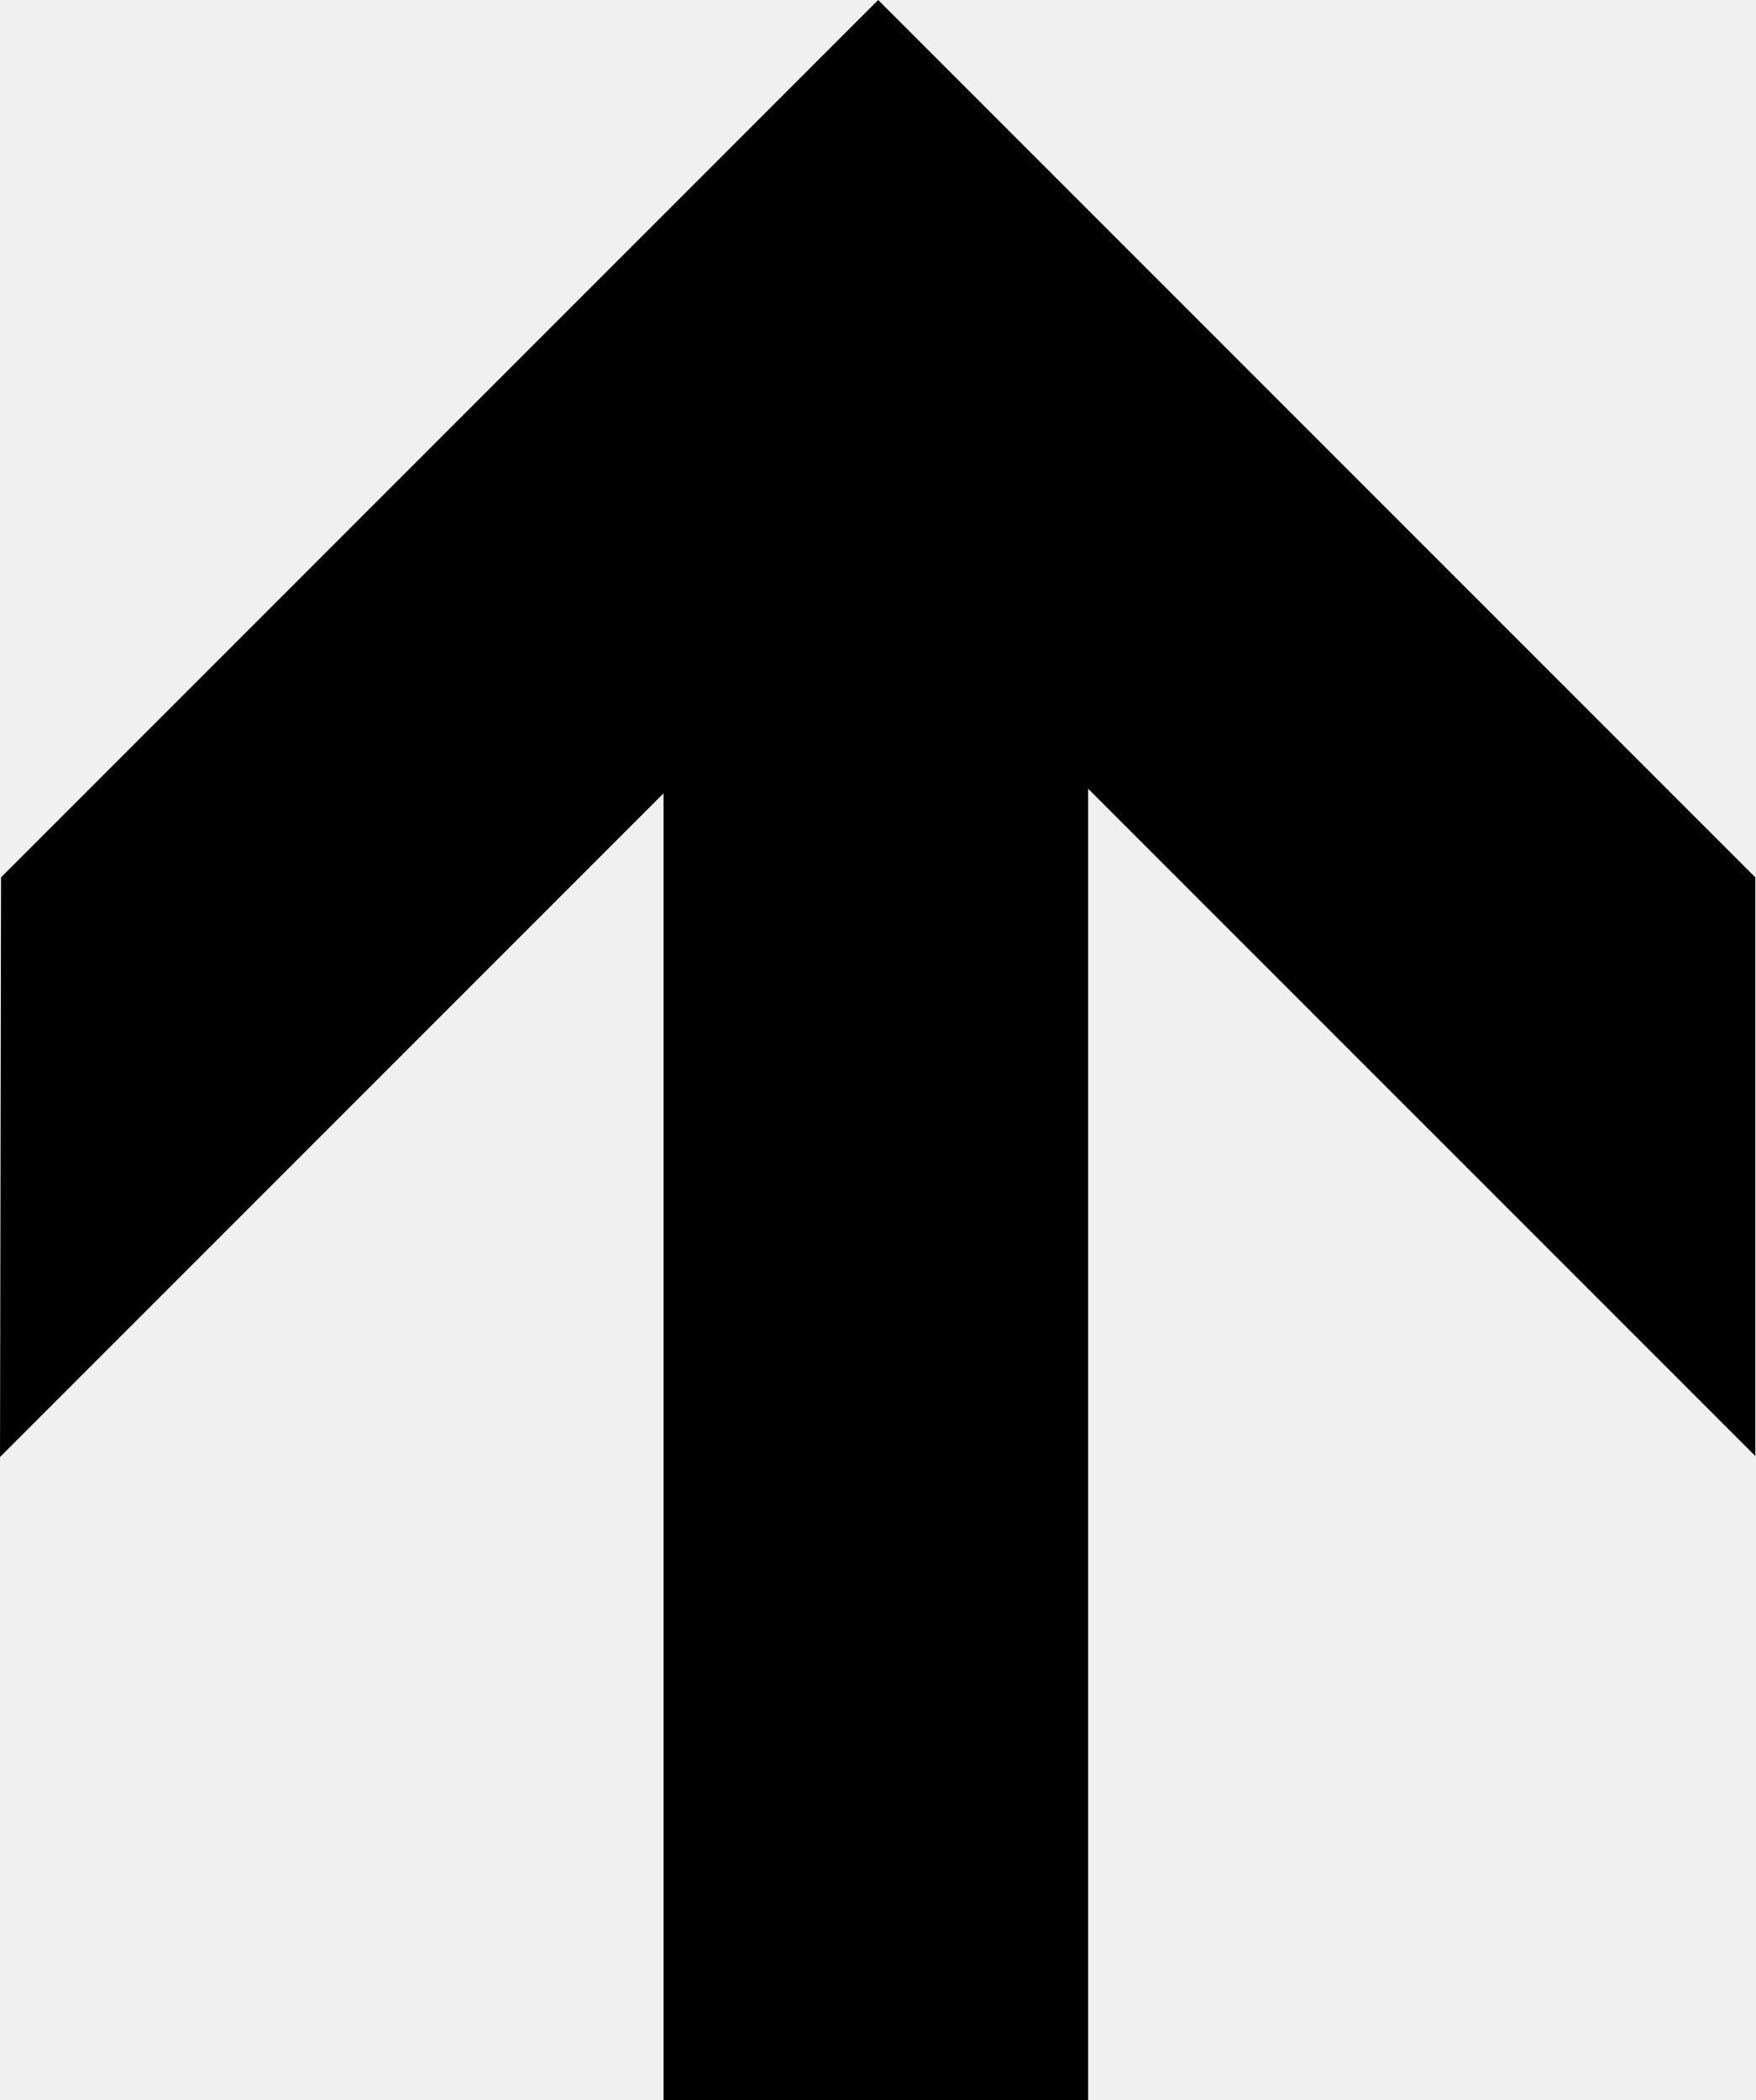
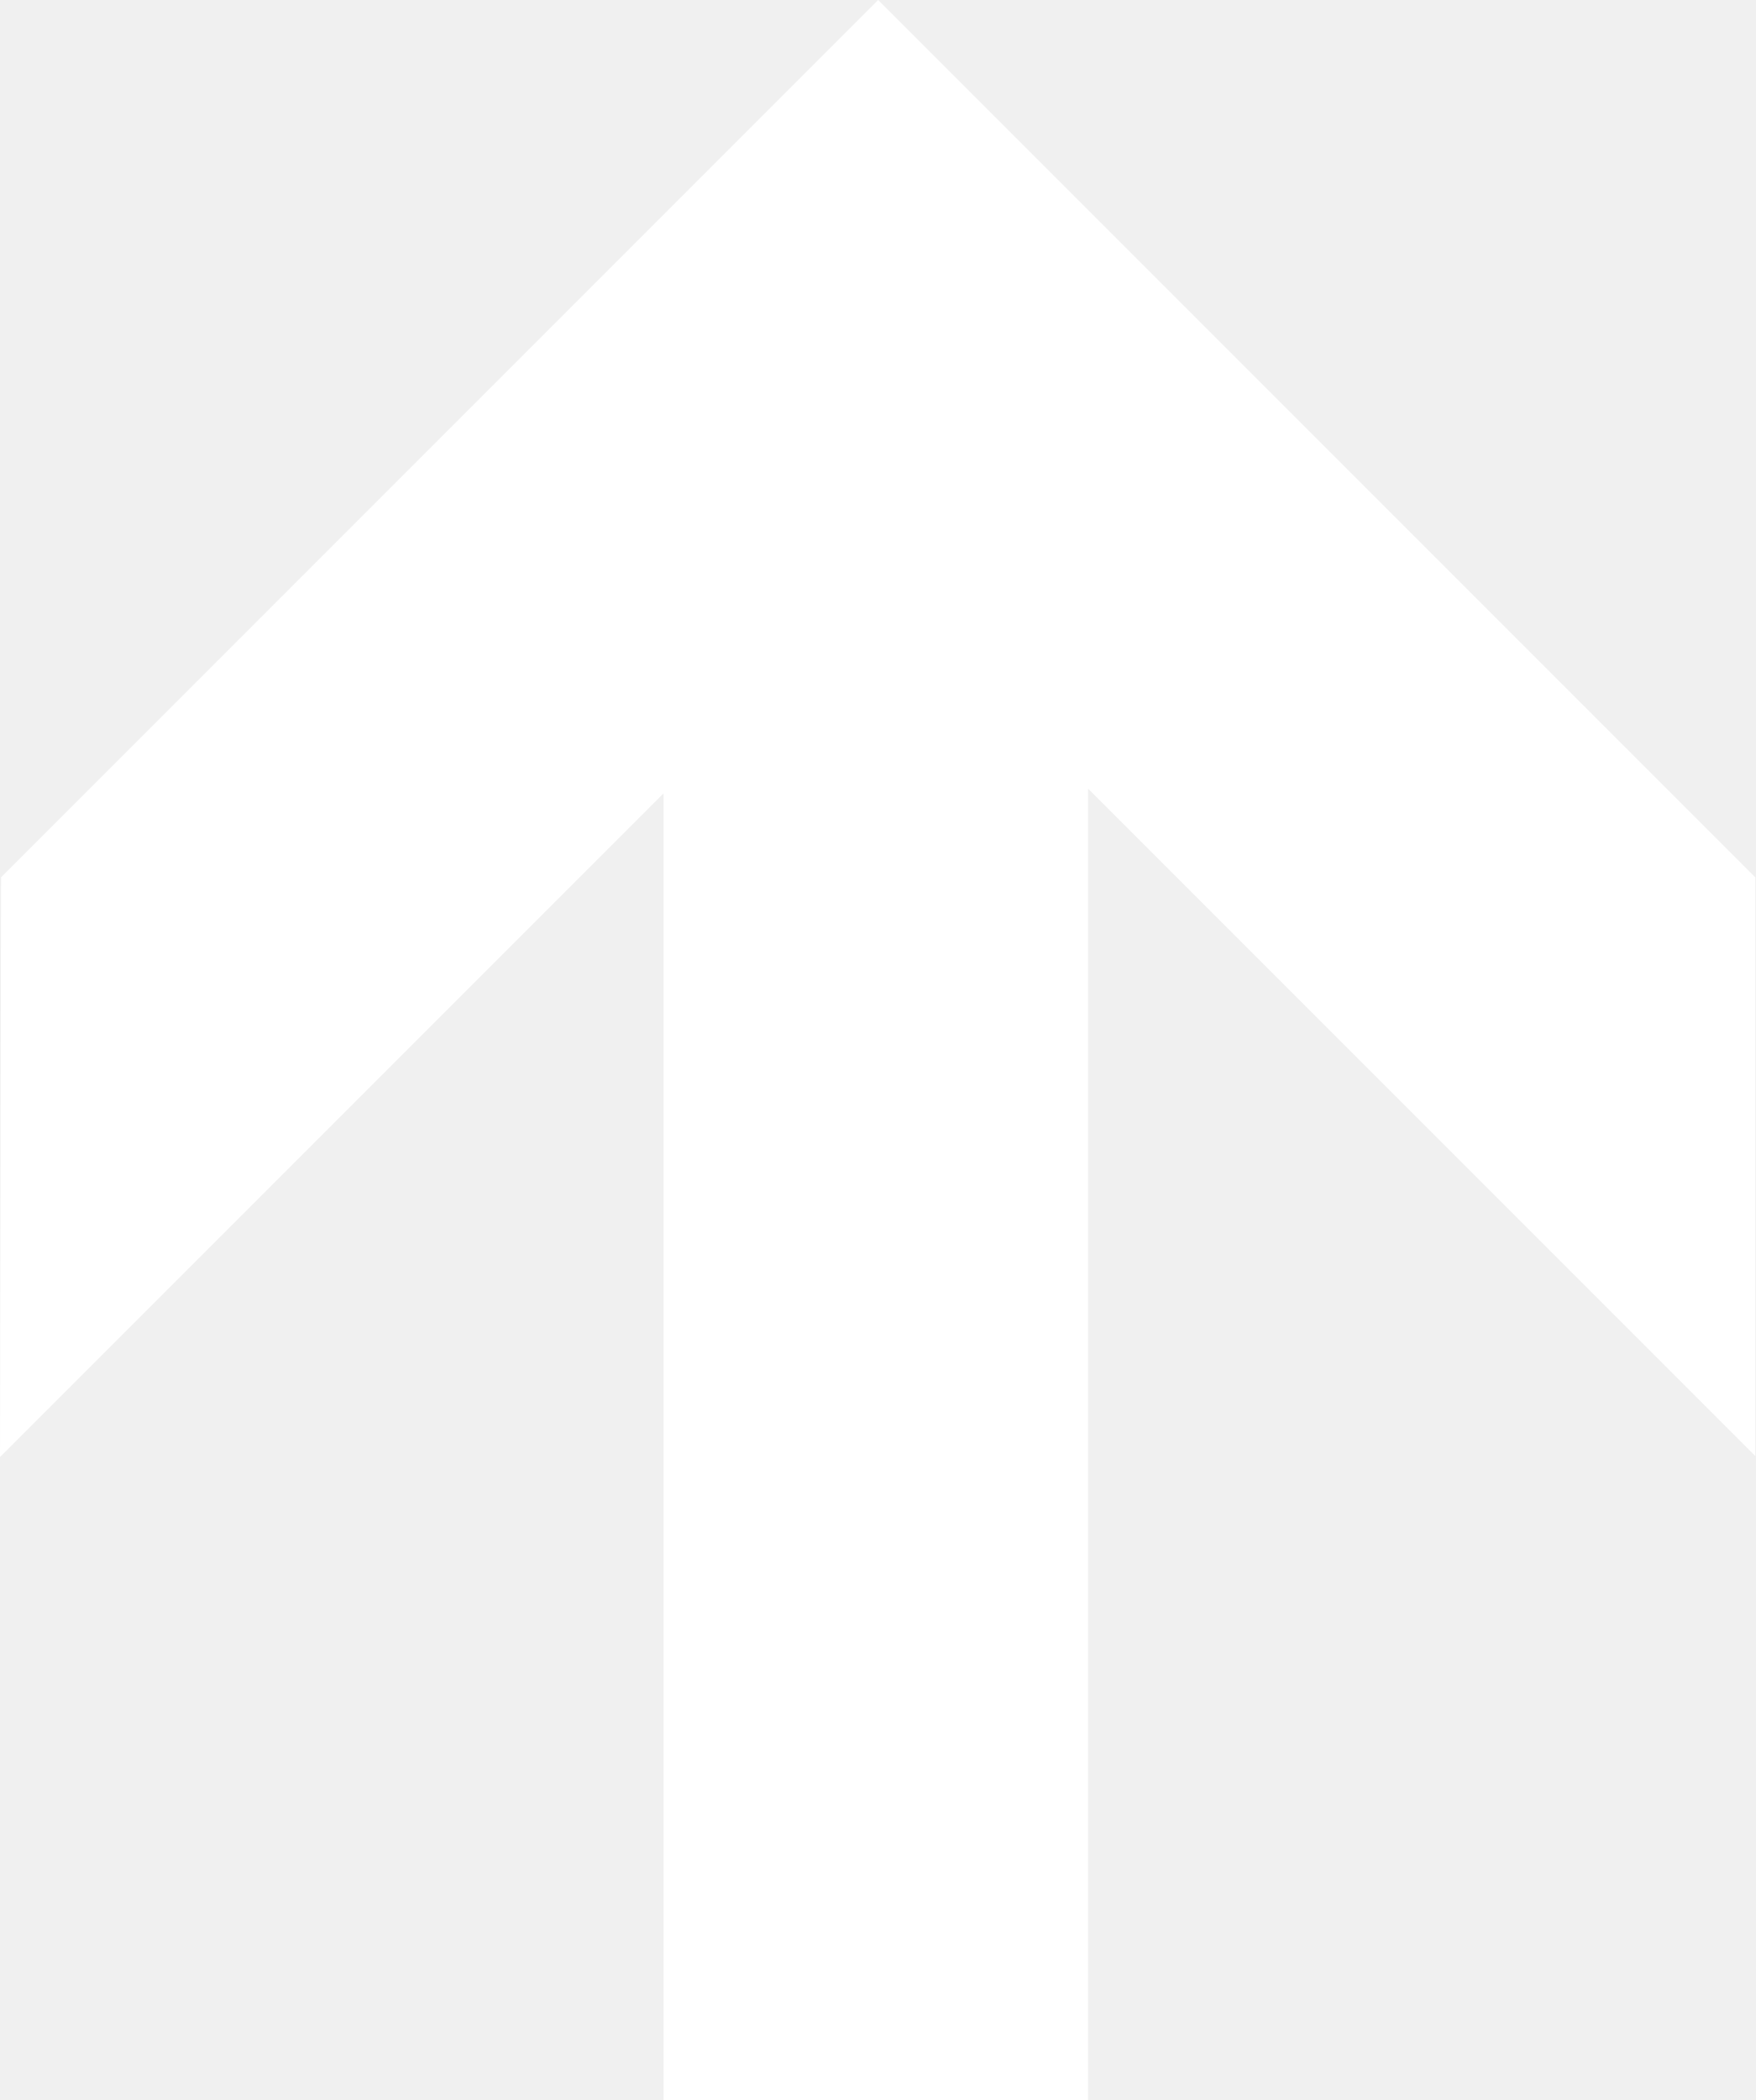
<svg xmlns="http://www.w3.org/2000/svg" id="svg3474" viewBox="0 0 360.61 431.32">
  <g id="g3484">
-     <path id="path3486" style="fill:#000000" d="m0.213 180.2l180.2-180.2 180.2 180.2v118.85l-137.07-137.06v269.33h-87.22v-268.38l-136.32 136.32 0.213-119.06z" />
+     <path id="path3486" style="fill:#ffffff" d="m0.213 180.2l180.2-180.2 180.2 180.2v118.85l-137.07-137.06v269.33h-87.22v-268.38l-136.32 136.32 0.213-119.06z" />
  </g>
</svg>
